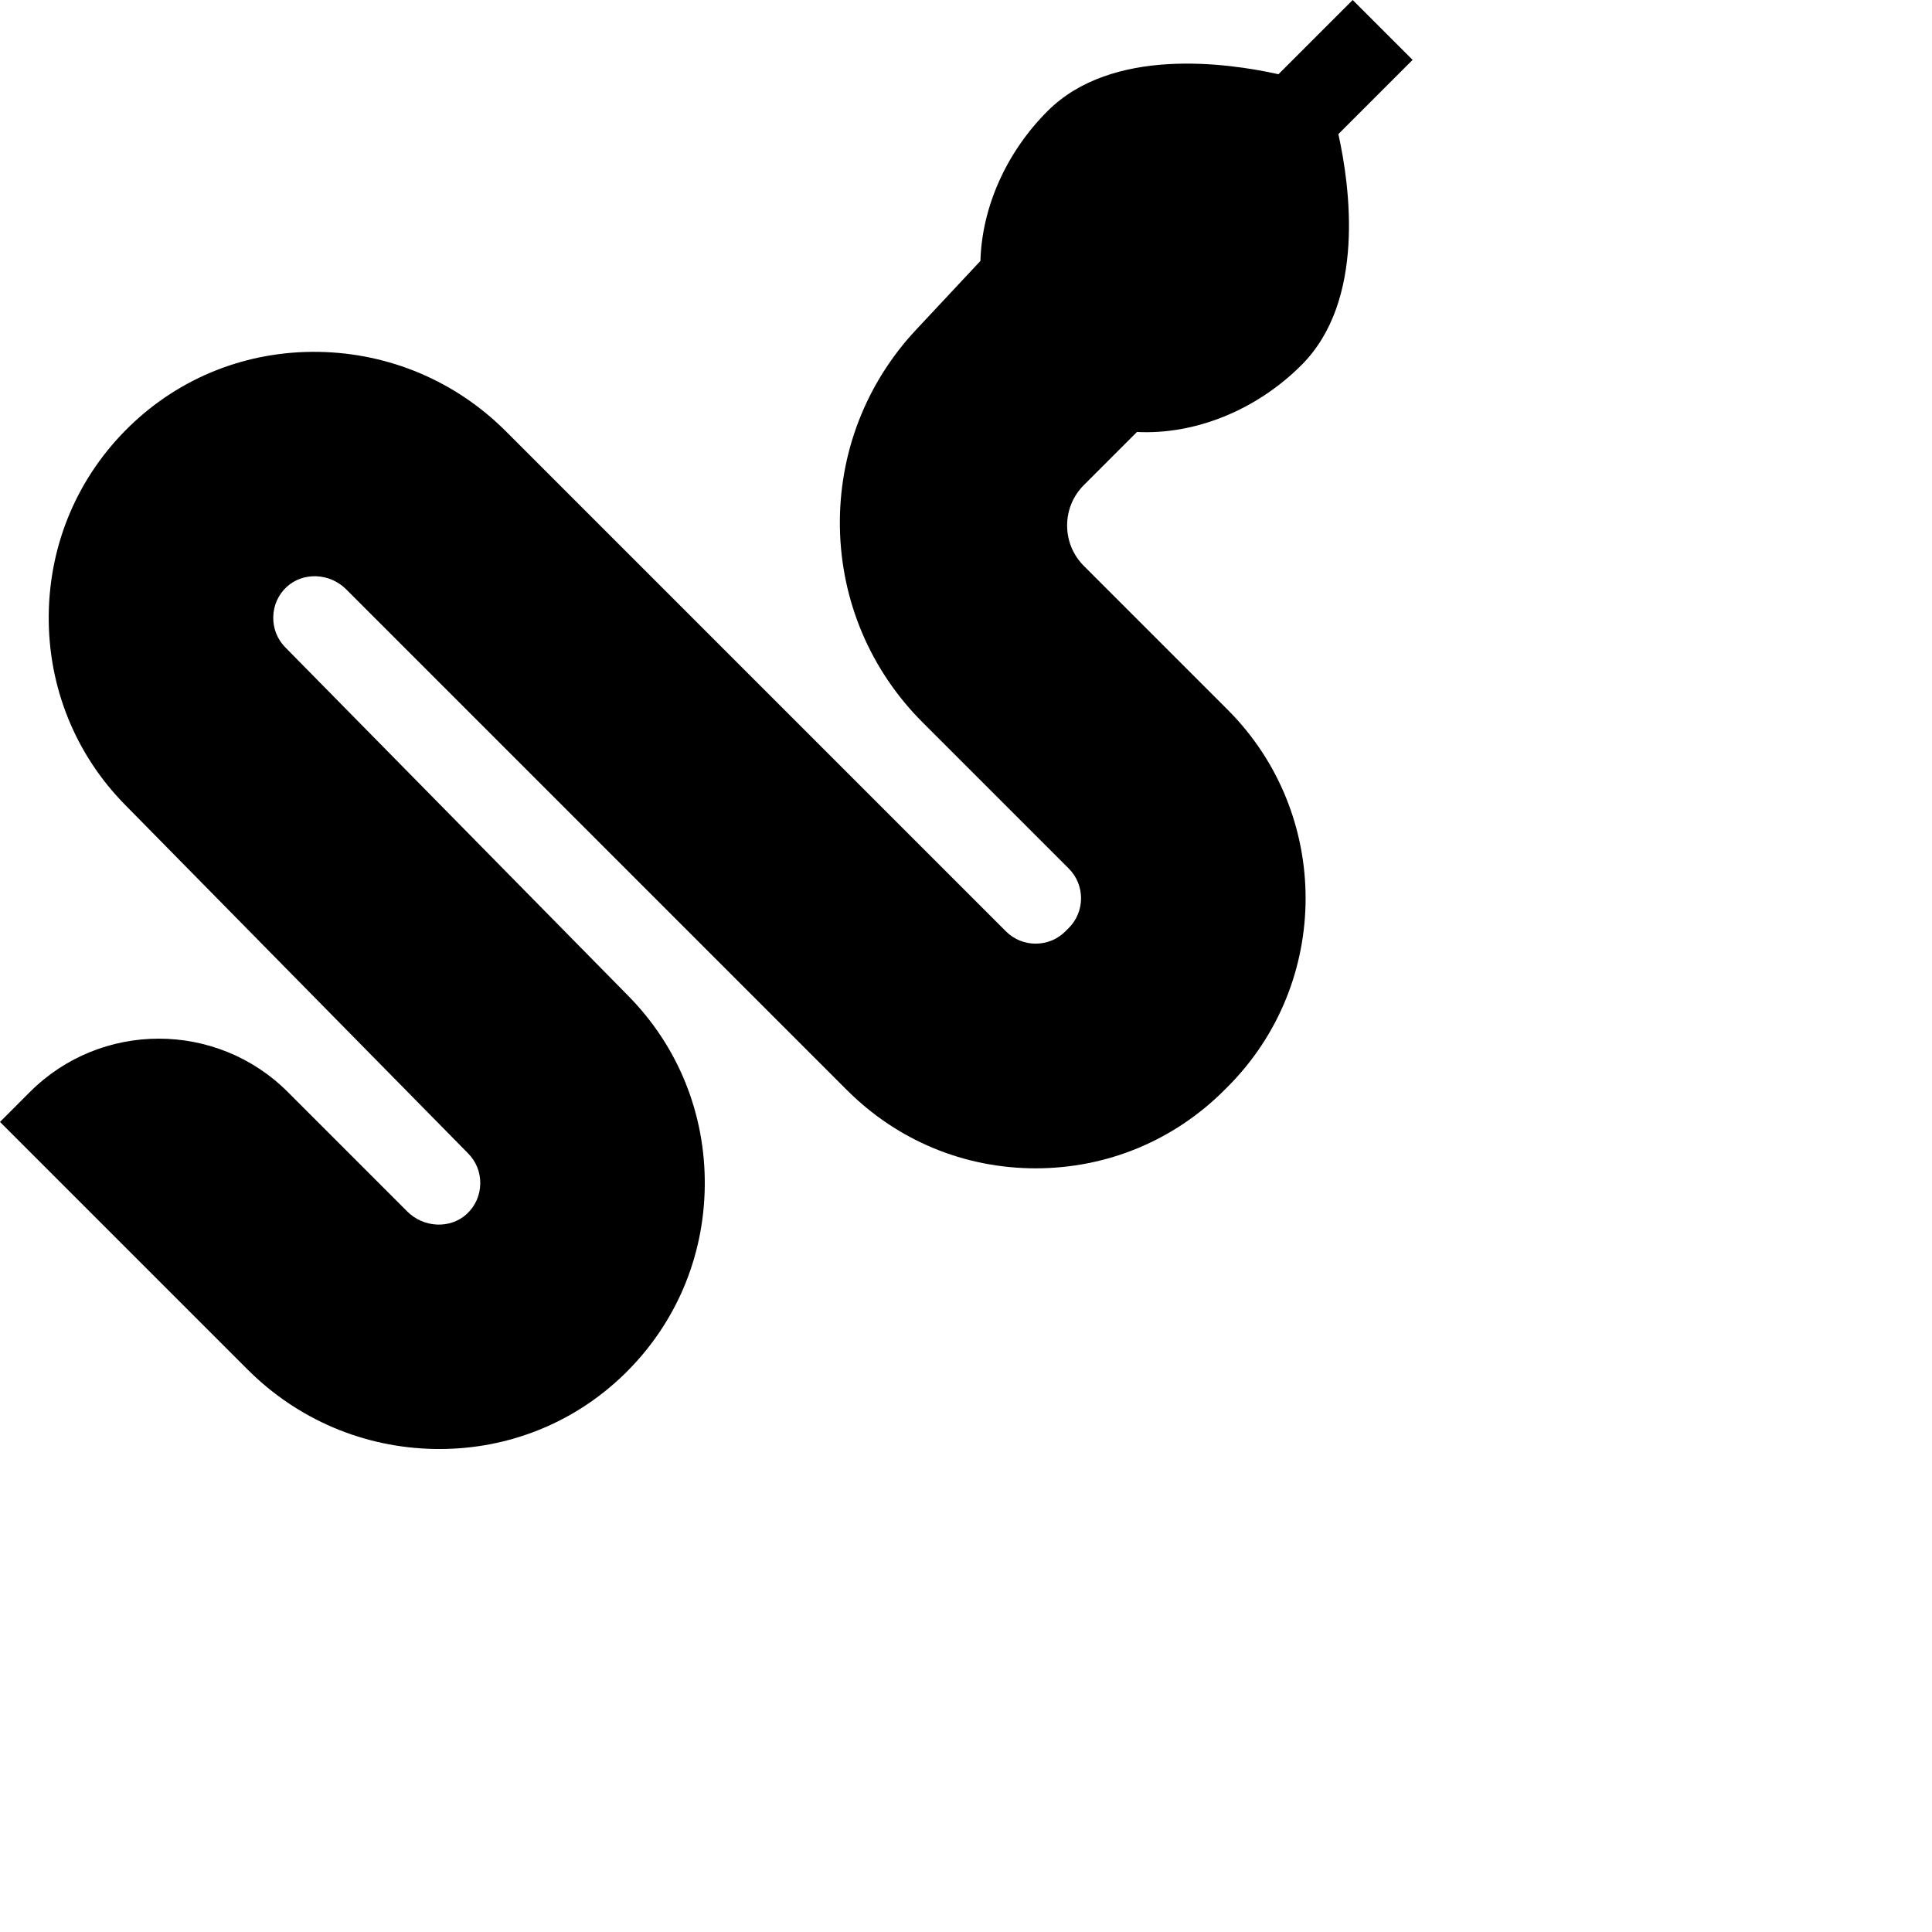
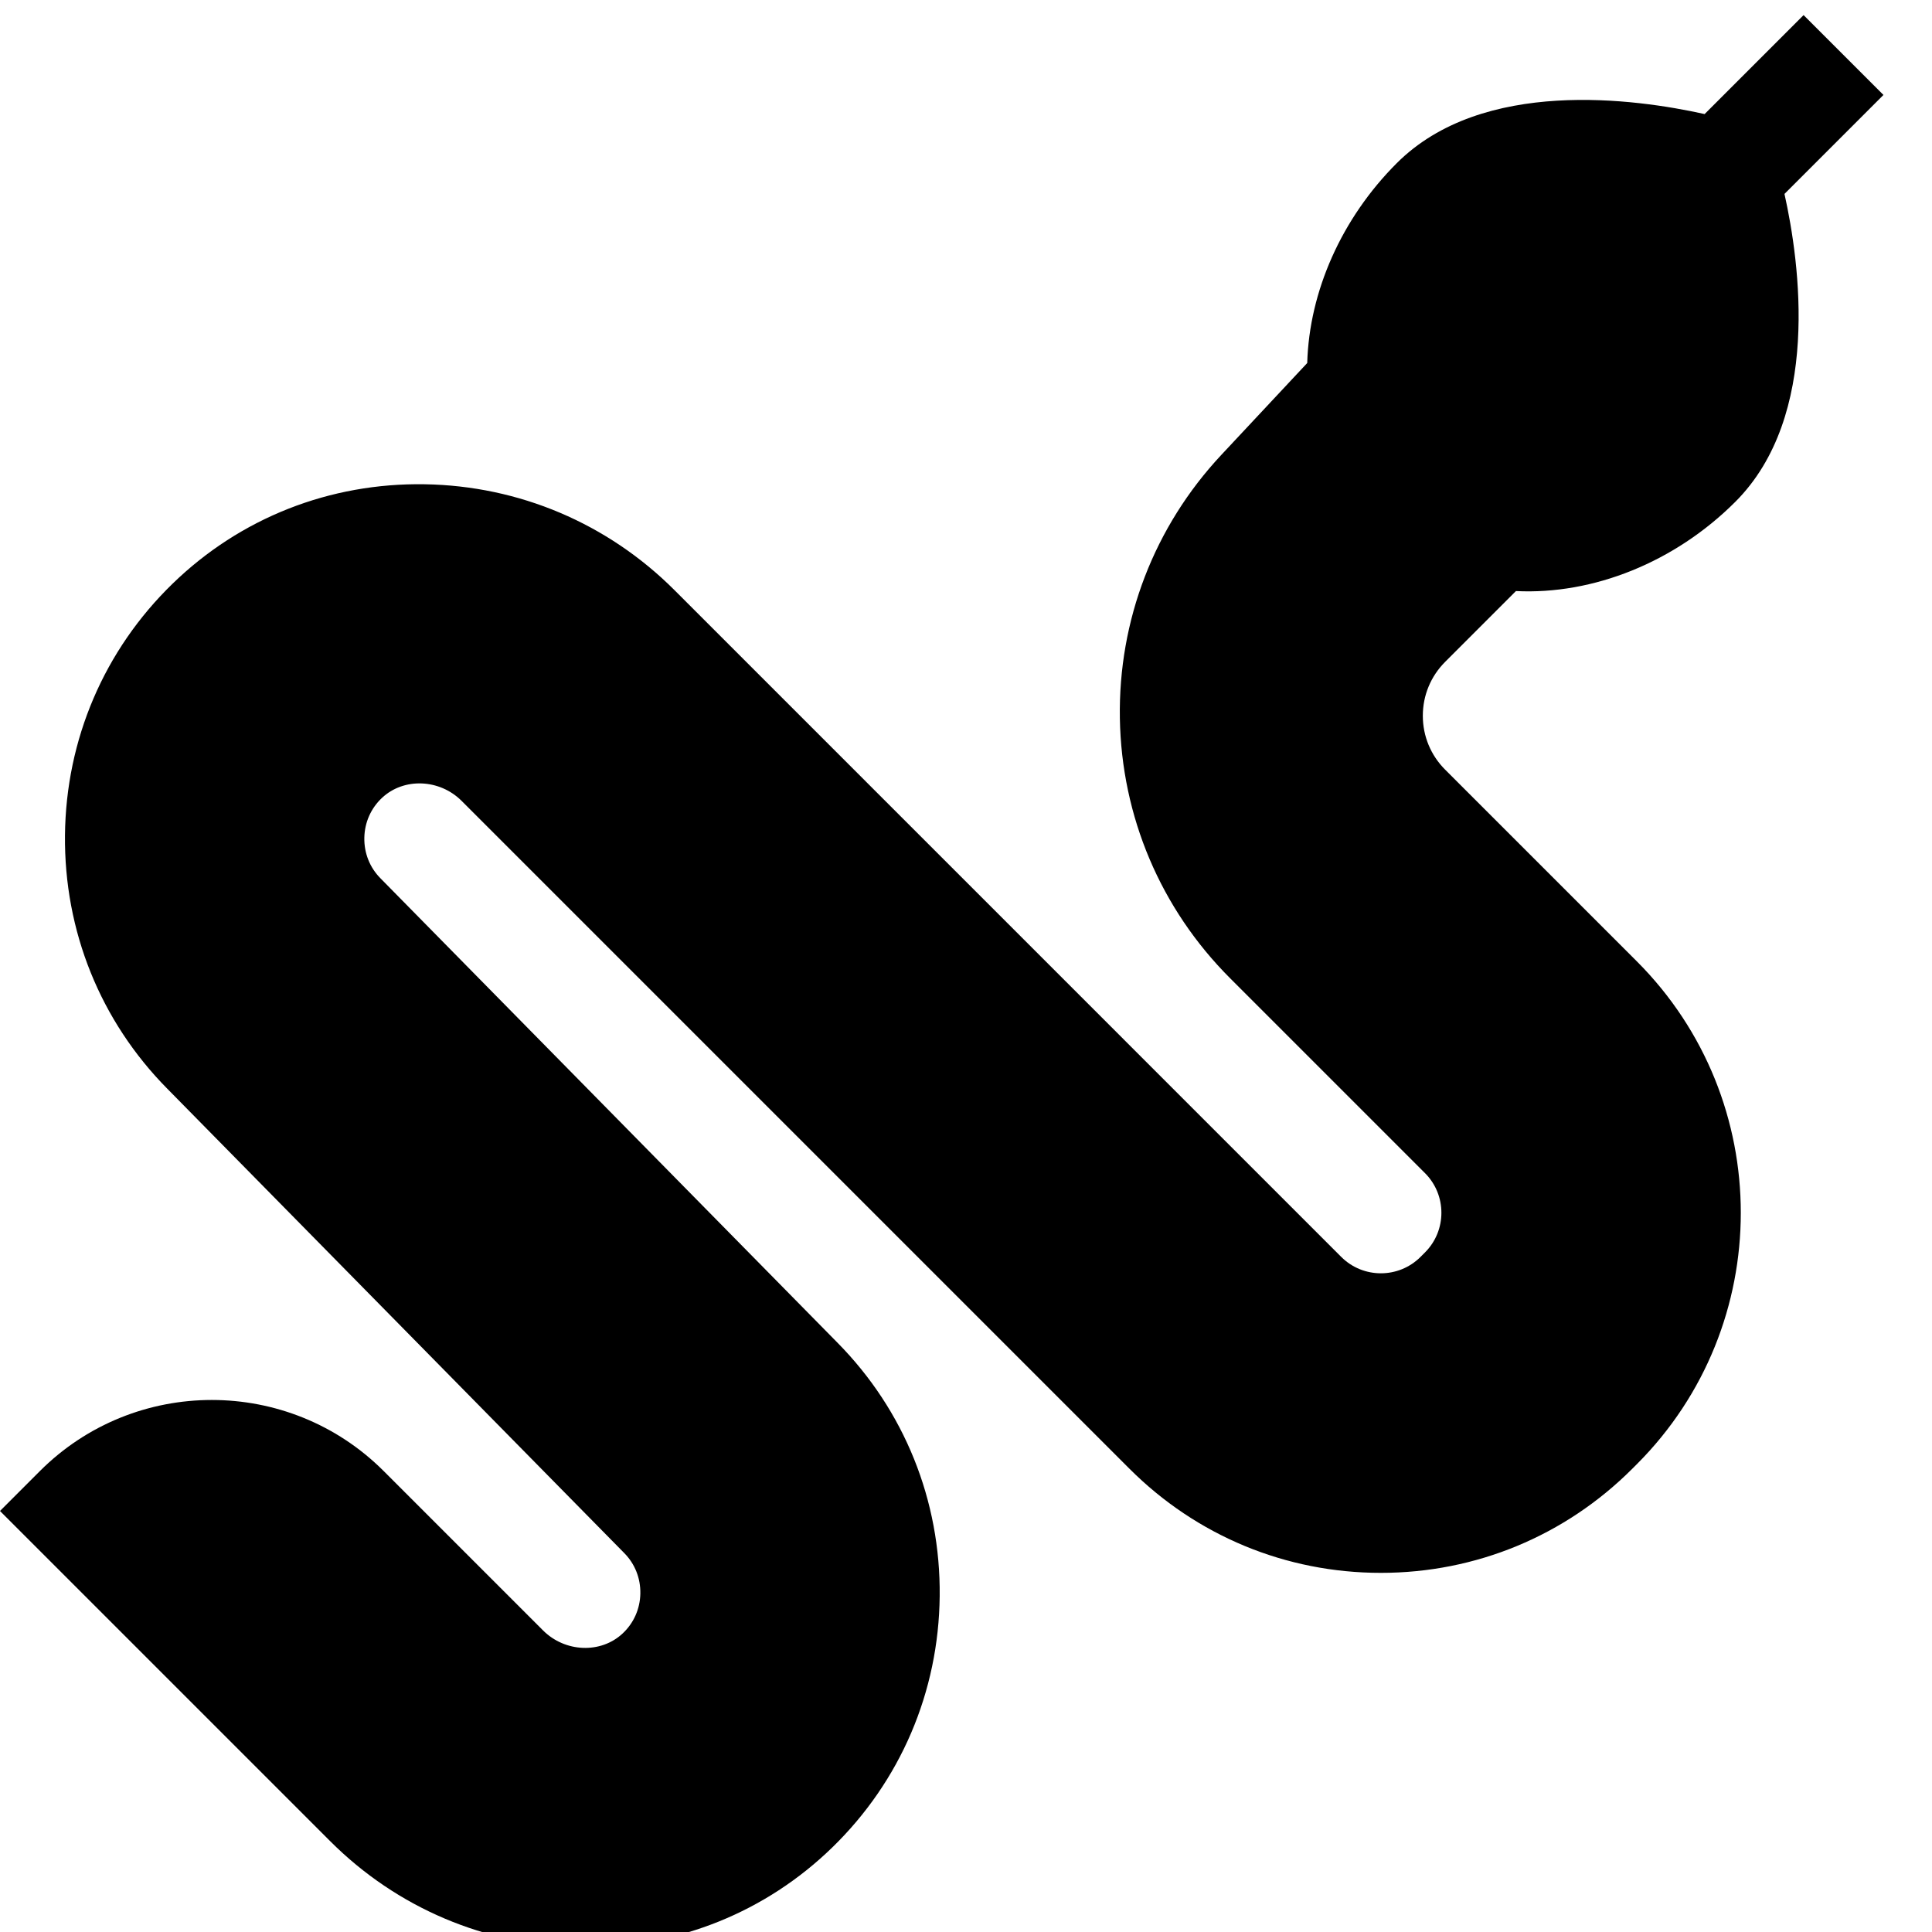
- <svg xmlns="http://www.w3.org/2000/svg" xml:space="preserve" version="1.1" id="snake" class="tag-icon" x="0px" y="0px" width="512pt" height="512pt">
+ <svg xmlns="http://www.w3.org/2000/svg" xml:space="preserve" version="1.1" id="snake" class="tag-icon" x="0px" y="0px" width="512pt" height="512pt" viewBox="0 -4 512.002 512">
  <path d="m401.742 152.637c20.48 1.016 42.137-7.645 58.145-23.656 22.746-22.742 17.094-63.289 13.02-81.59l26.23-26.23-21.164-21.16-26.227 26.227c-18.305-4.074-58.852-9.727-81.594 13.02-14.613 14.609-23.191 33.977-23.723 52.957l-22.77 24.352c-17.77 19-27.316 43.793-26.883 69.805.438 26.012 10.809 50.473 29.203 68.867l51.664 51.664c5.793 5.793 5.793 15.215 0 21.012l-1.188 1.188c-5.793 5.793-15.219 5.793-21.012 0l-176.703-176.707c-17.68-17.68-41.176-27.641-66.16-28.051-25.223-.414-48.914 8.938-66.832 26.336-18.141 17.609-28.273 41.285-28.527 66.664-.258 25.387 9.387 49.266 27.129 67.203l121.082 123.039c2.832 2.863 4.348 6.68 4.266 10.754-.082 4.062-1.754 7.816-4.707 10.57-5.777 5.391-15.238 5.02-21.086-.828l-42.227-42.23c-25.117-25.113-65.984-25.113-91.102 0l-10.578 10.582 87.512 87.512c17.68 17.68 41.176 27.645 66.16 28.055.535.008 1.062.012 1.598.012 24.582 0 47.695-9.324 65.234-26.352 18.137-17.609 28.27-41.281 28.527-66.66.258-25.391-9.387-49.266-27.133-67.207l-121.082-123.039c-2.832-2.863-4.344-6.68-4.262-10.754.082-4.062 1.754-7.816 4.703-10.57 5.777-5.391 15.238-5.02 21.086.828l176.973 176.973c17.797 17.797 41.461 27.602 66.633 27.602s48.84-9.805 66.637-27.602l1.191-1.191c36.742-36.742 36.742-96.527 0-133.27l-50.793-50.793c-3.816-3.816-5.918-8.891-5.918-14.285 0-5.398 2.102-10.469 5.918-14.285zm0 0" />
</svg>
